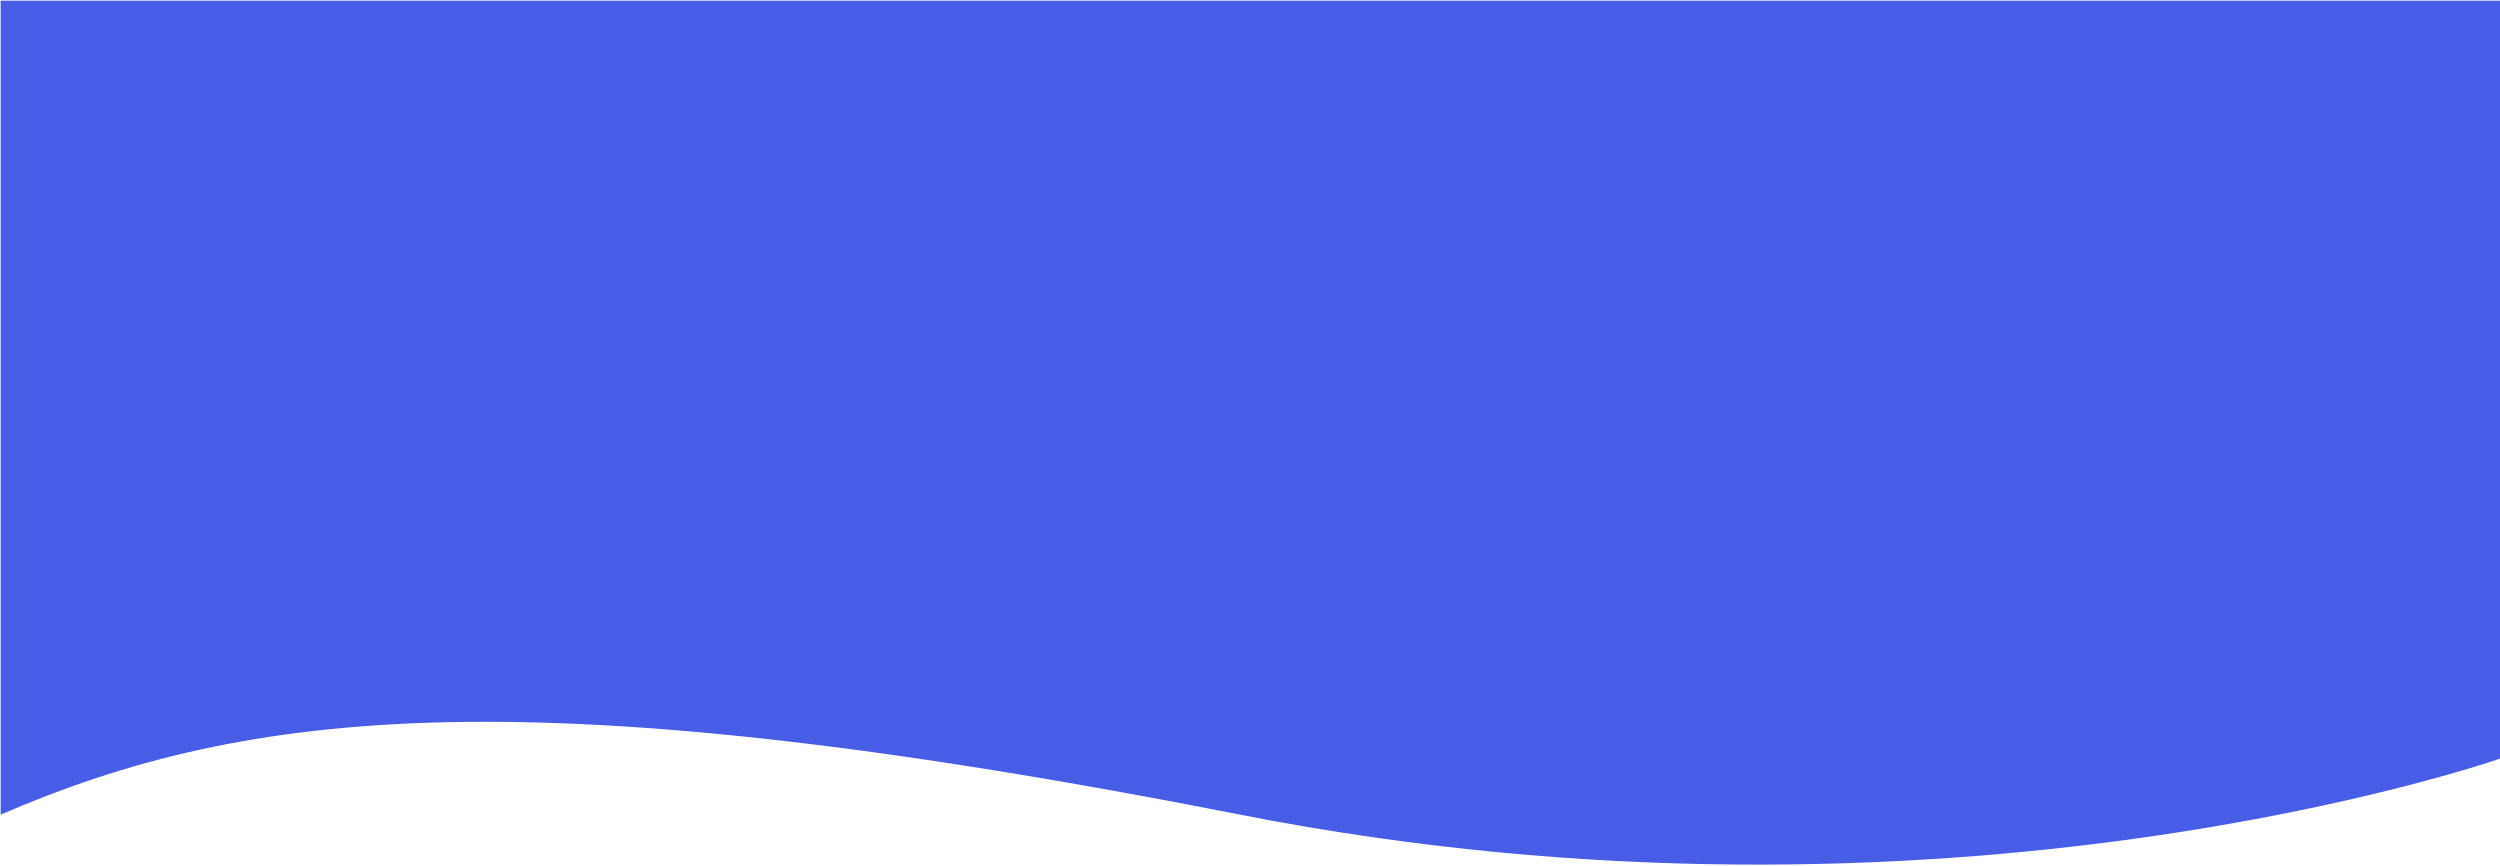
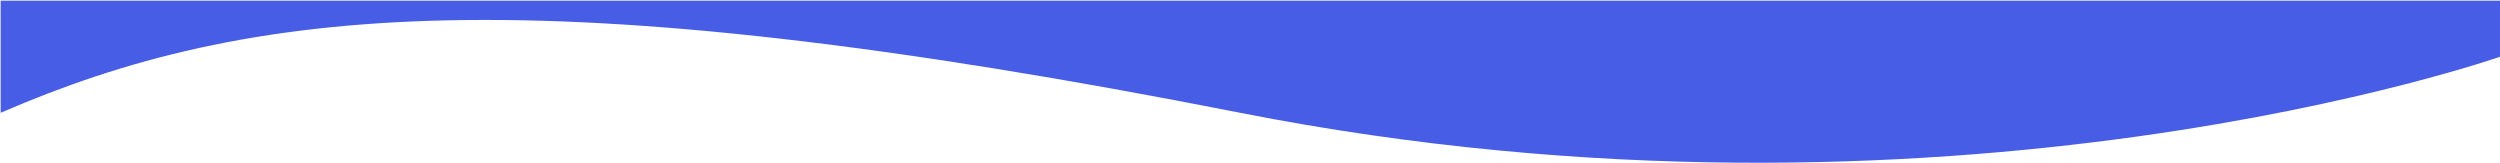
- <svg xmlns="http://www.w3.org/2000/svg" preserveAspectRatio="none" viewBox="0 0 1920 665">
-   <path id="Path_2" data-name="Path 2" d="M8102,634.694c190.061-82.42,408.646-106.963,952,0s969.466-43.7,969.466-43.7V9.531H8102Z" transform="translate(-8101.5 -9.031)" fill="#475de6" />
+ <svg xmlns="http://www.w3.org/2000/svg" preserveAspectRatio="none" viewBox="0 0 1920 125">
+   <path d="M8102,634.694c190.061-82.42,408.646-106.963,952,0s969.466-43.7,969.466-43.7V548.561H8102Z" transform="translate(-8101.5 -548.061)" fill="#475de6" />
</svg>
